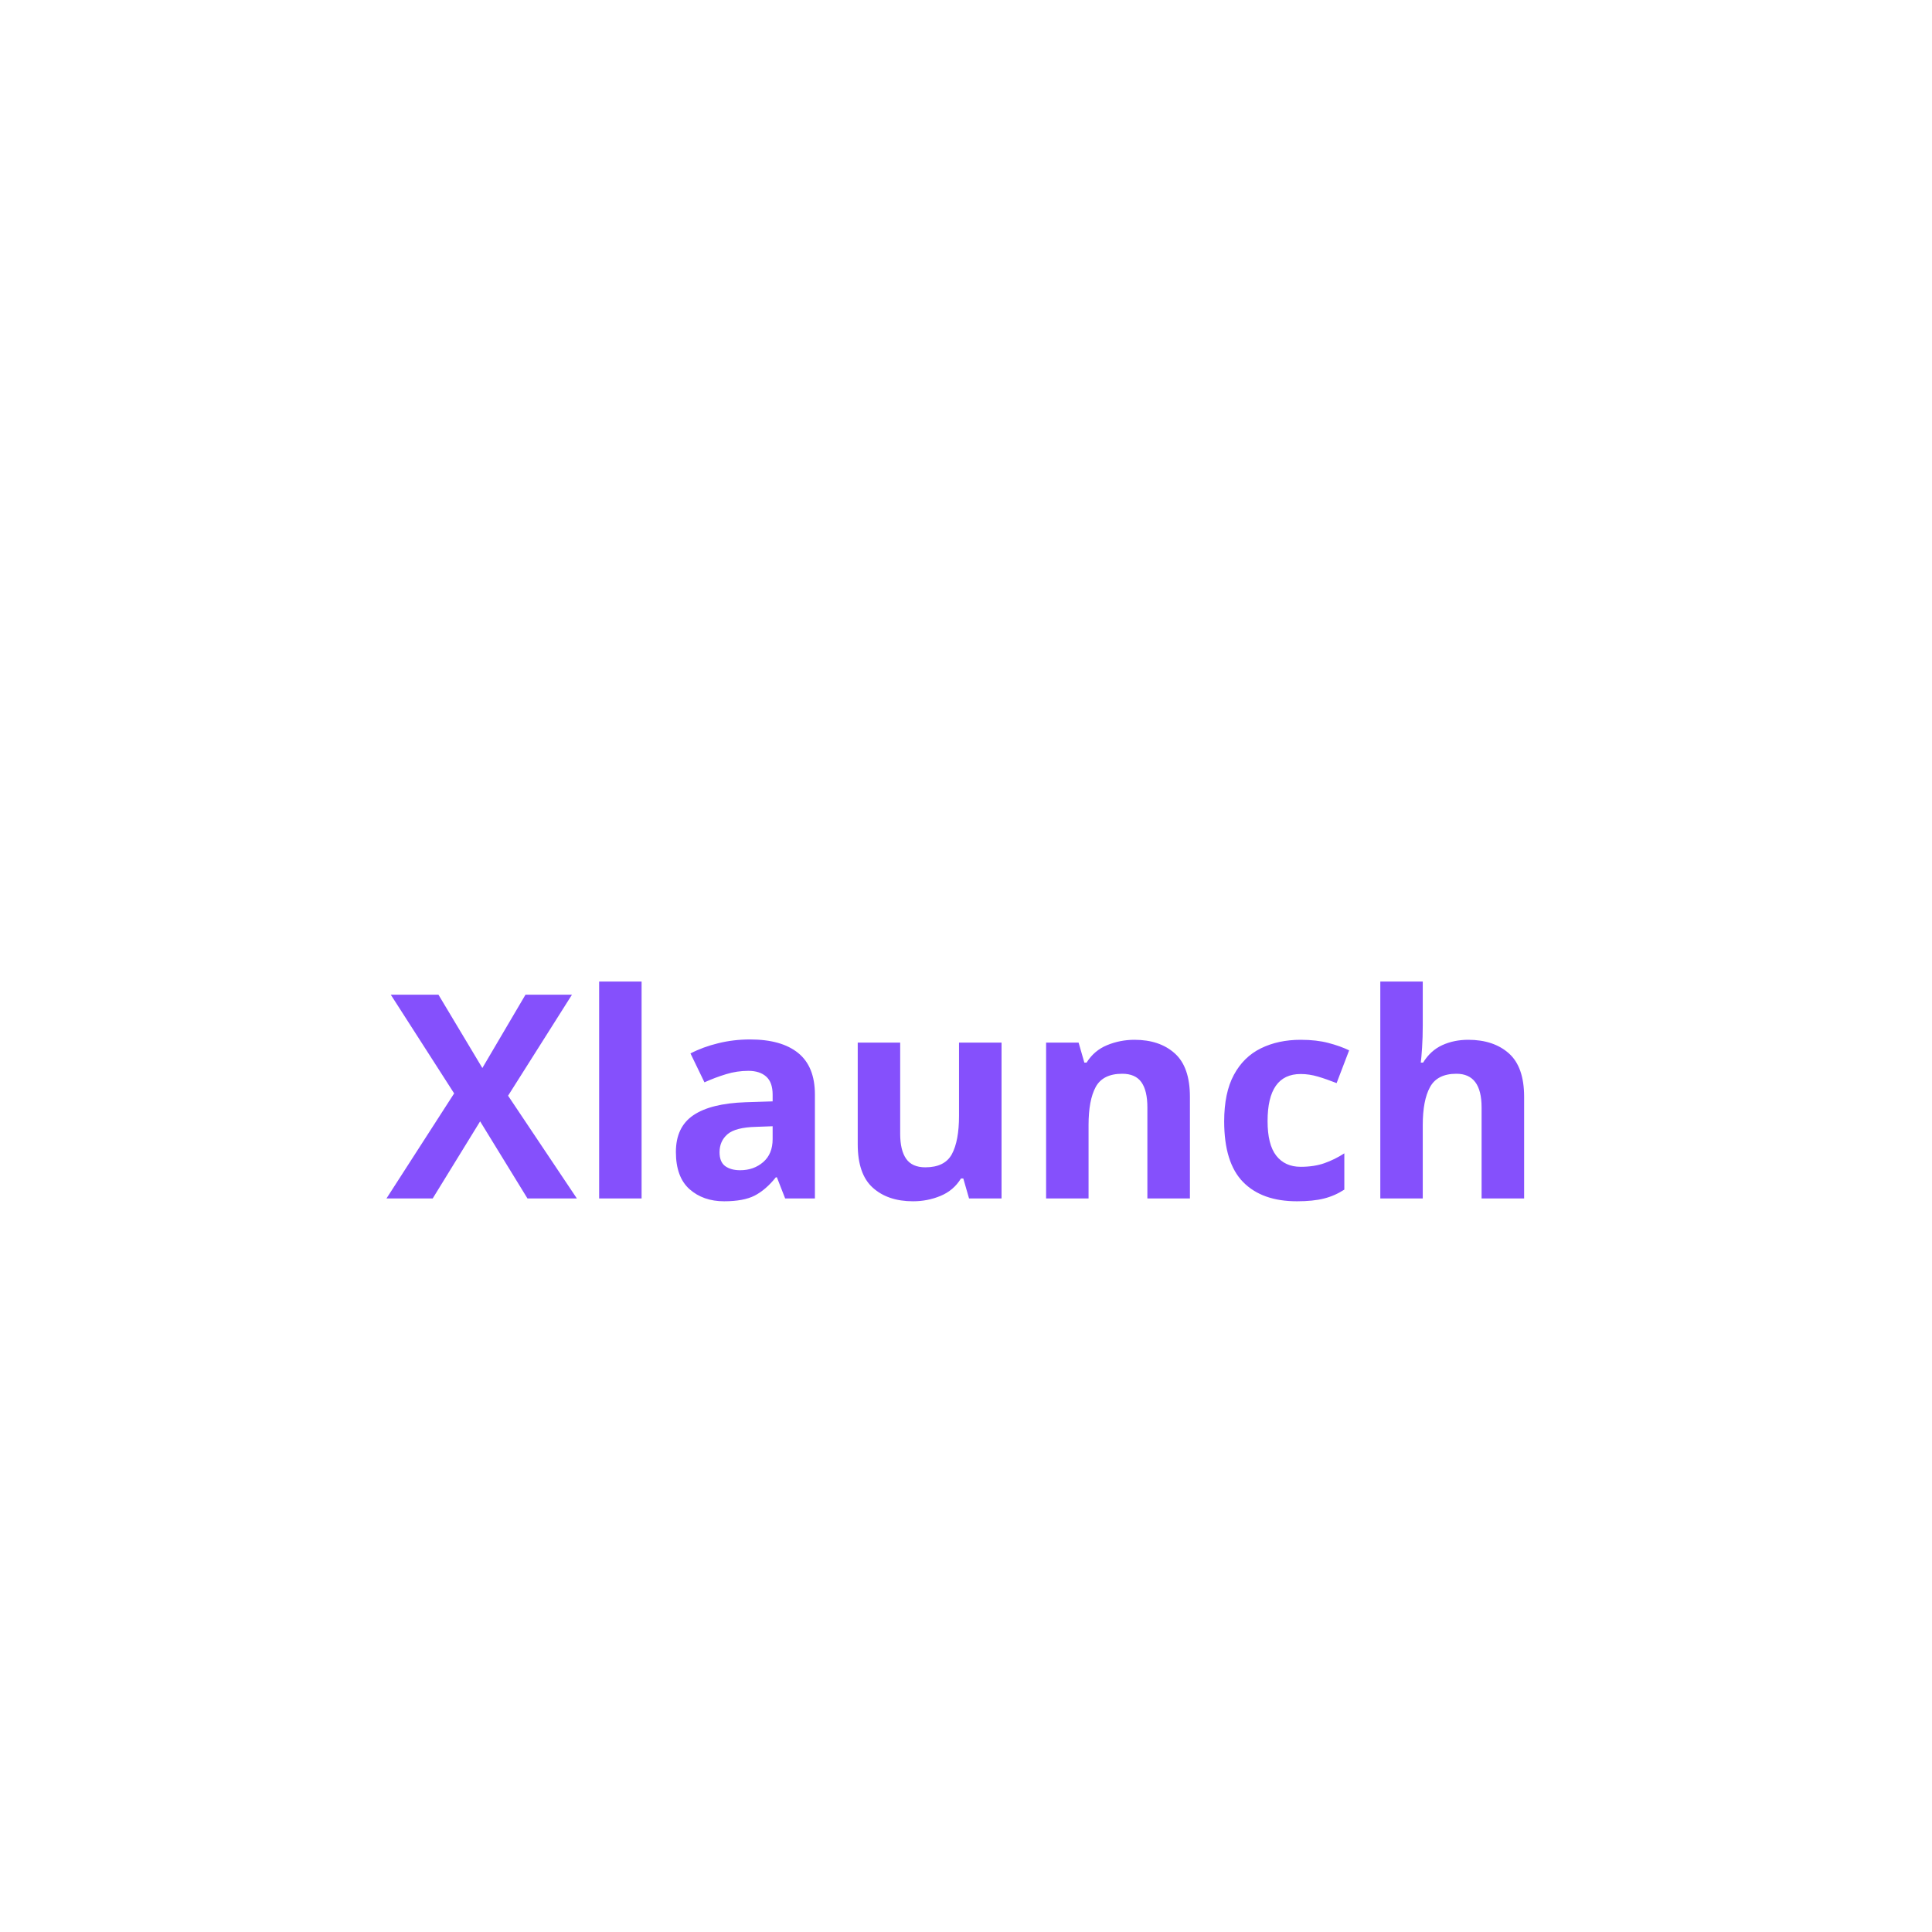
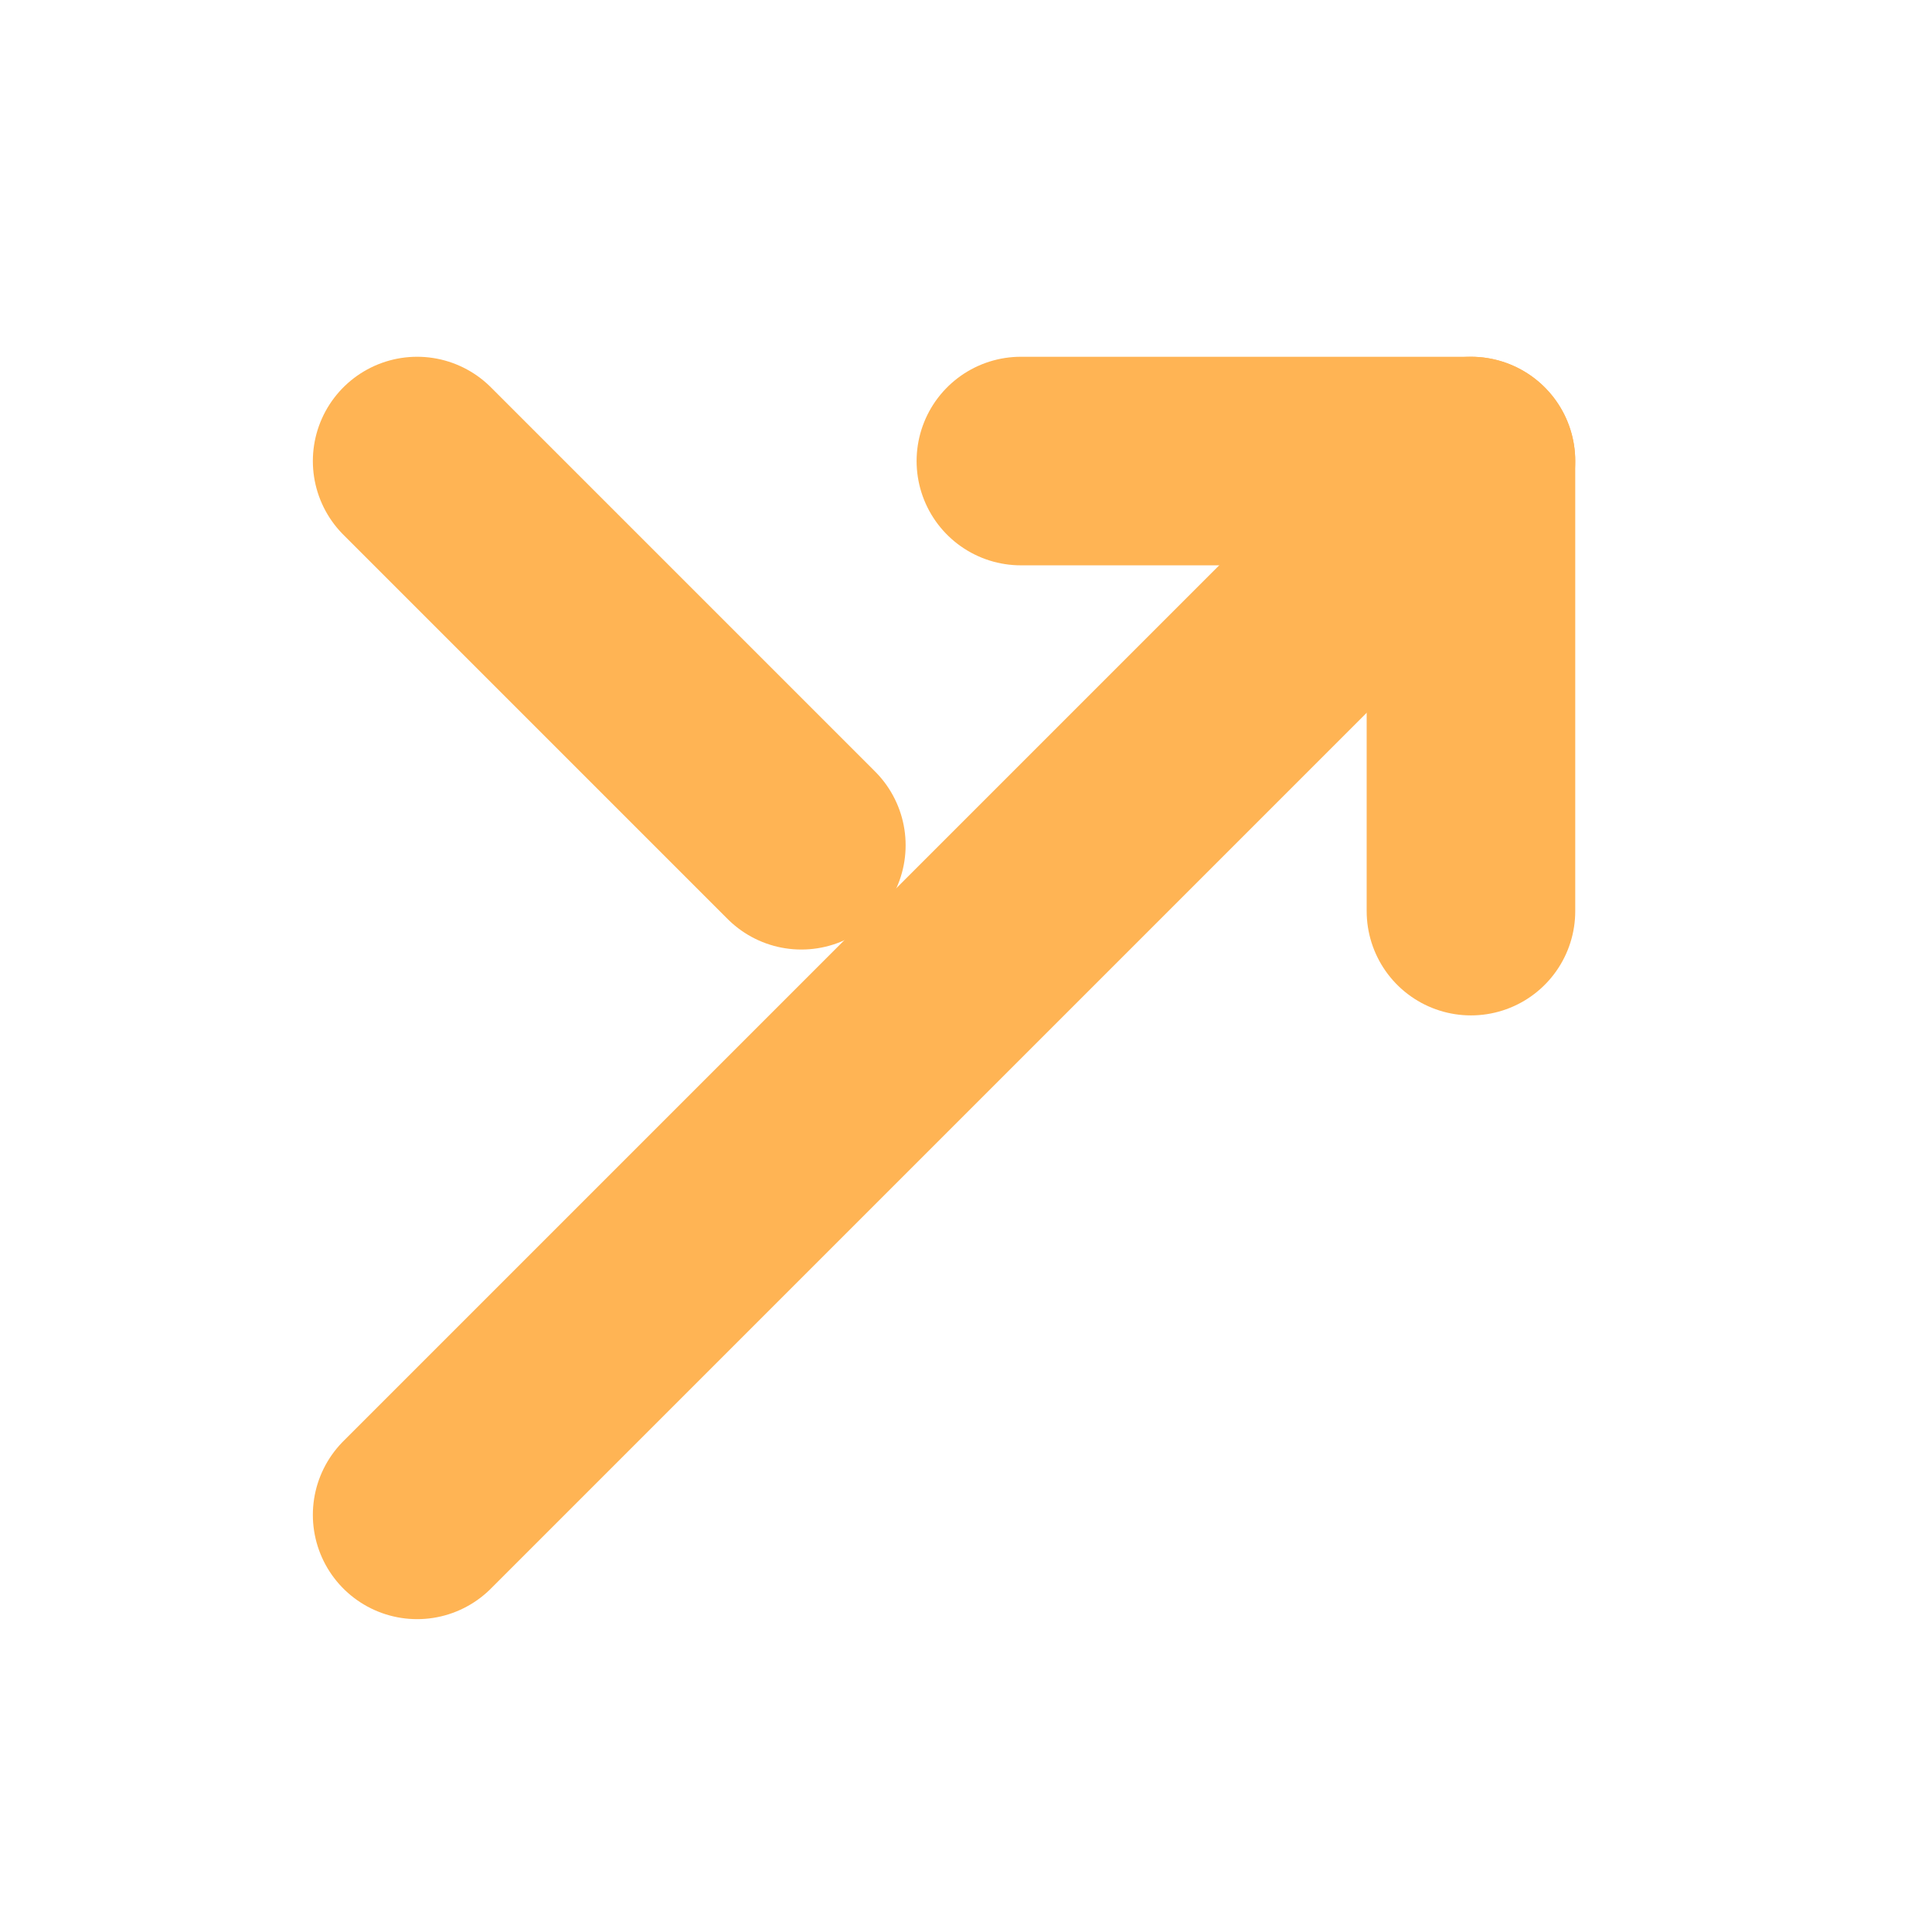
<svg xmlns="http://www.w3.org/2000/svg" role="img" viewBox="0 0 352 352">
-   <text x="176" y="200" text-anchor="middle" dominant-baseline="middle" font-family="system-ui, sans-serif" font-size="52" font-weight="700" fill="#8550FC">Xlaunch</text>
+   <g fill="none" stroke="#FFB454" stroke-width="38" stroke-linecap="round" stroke-linejoin="round">
+     <path d="M76 276 L268 84" />
+     <path d="M186 84 L268 84 L268 166" />
+     <path d="M76 84 L146 154" />
+   </g>
</svg>
